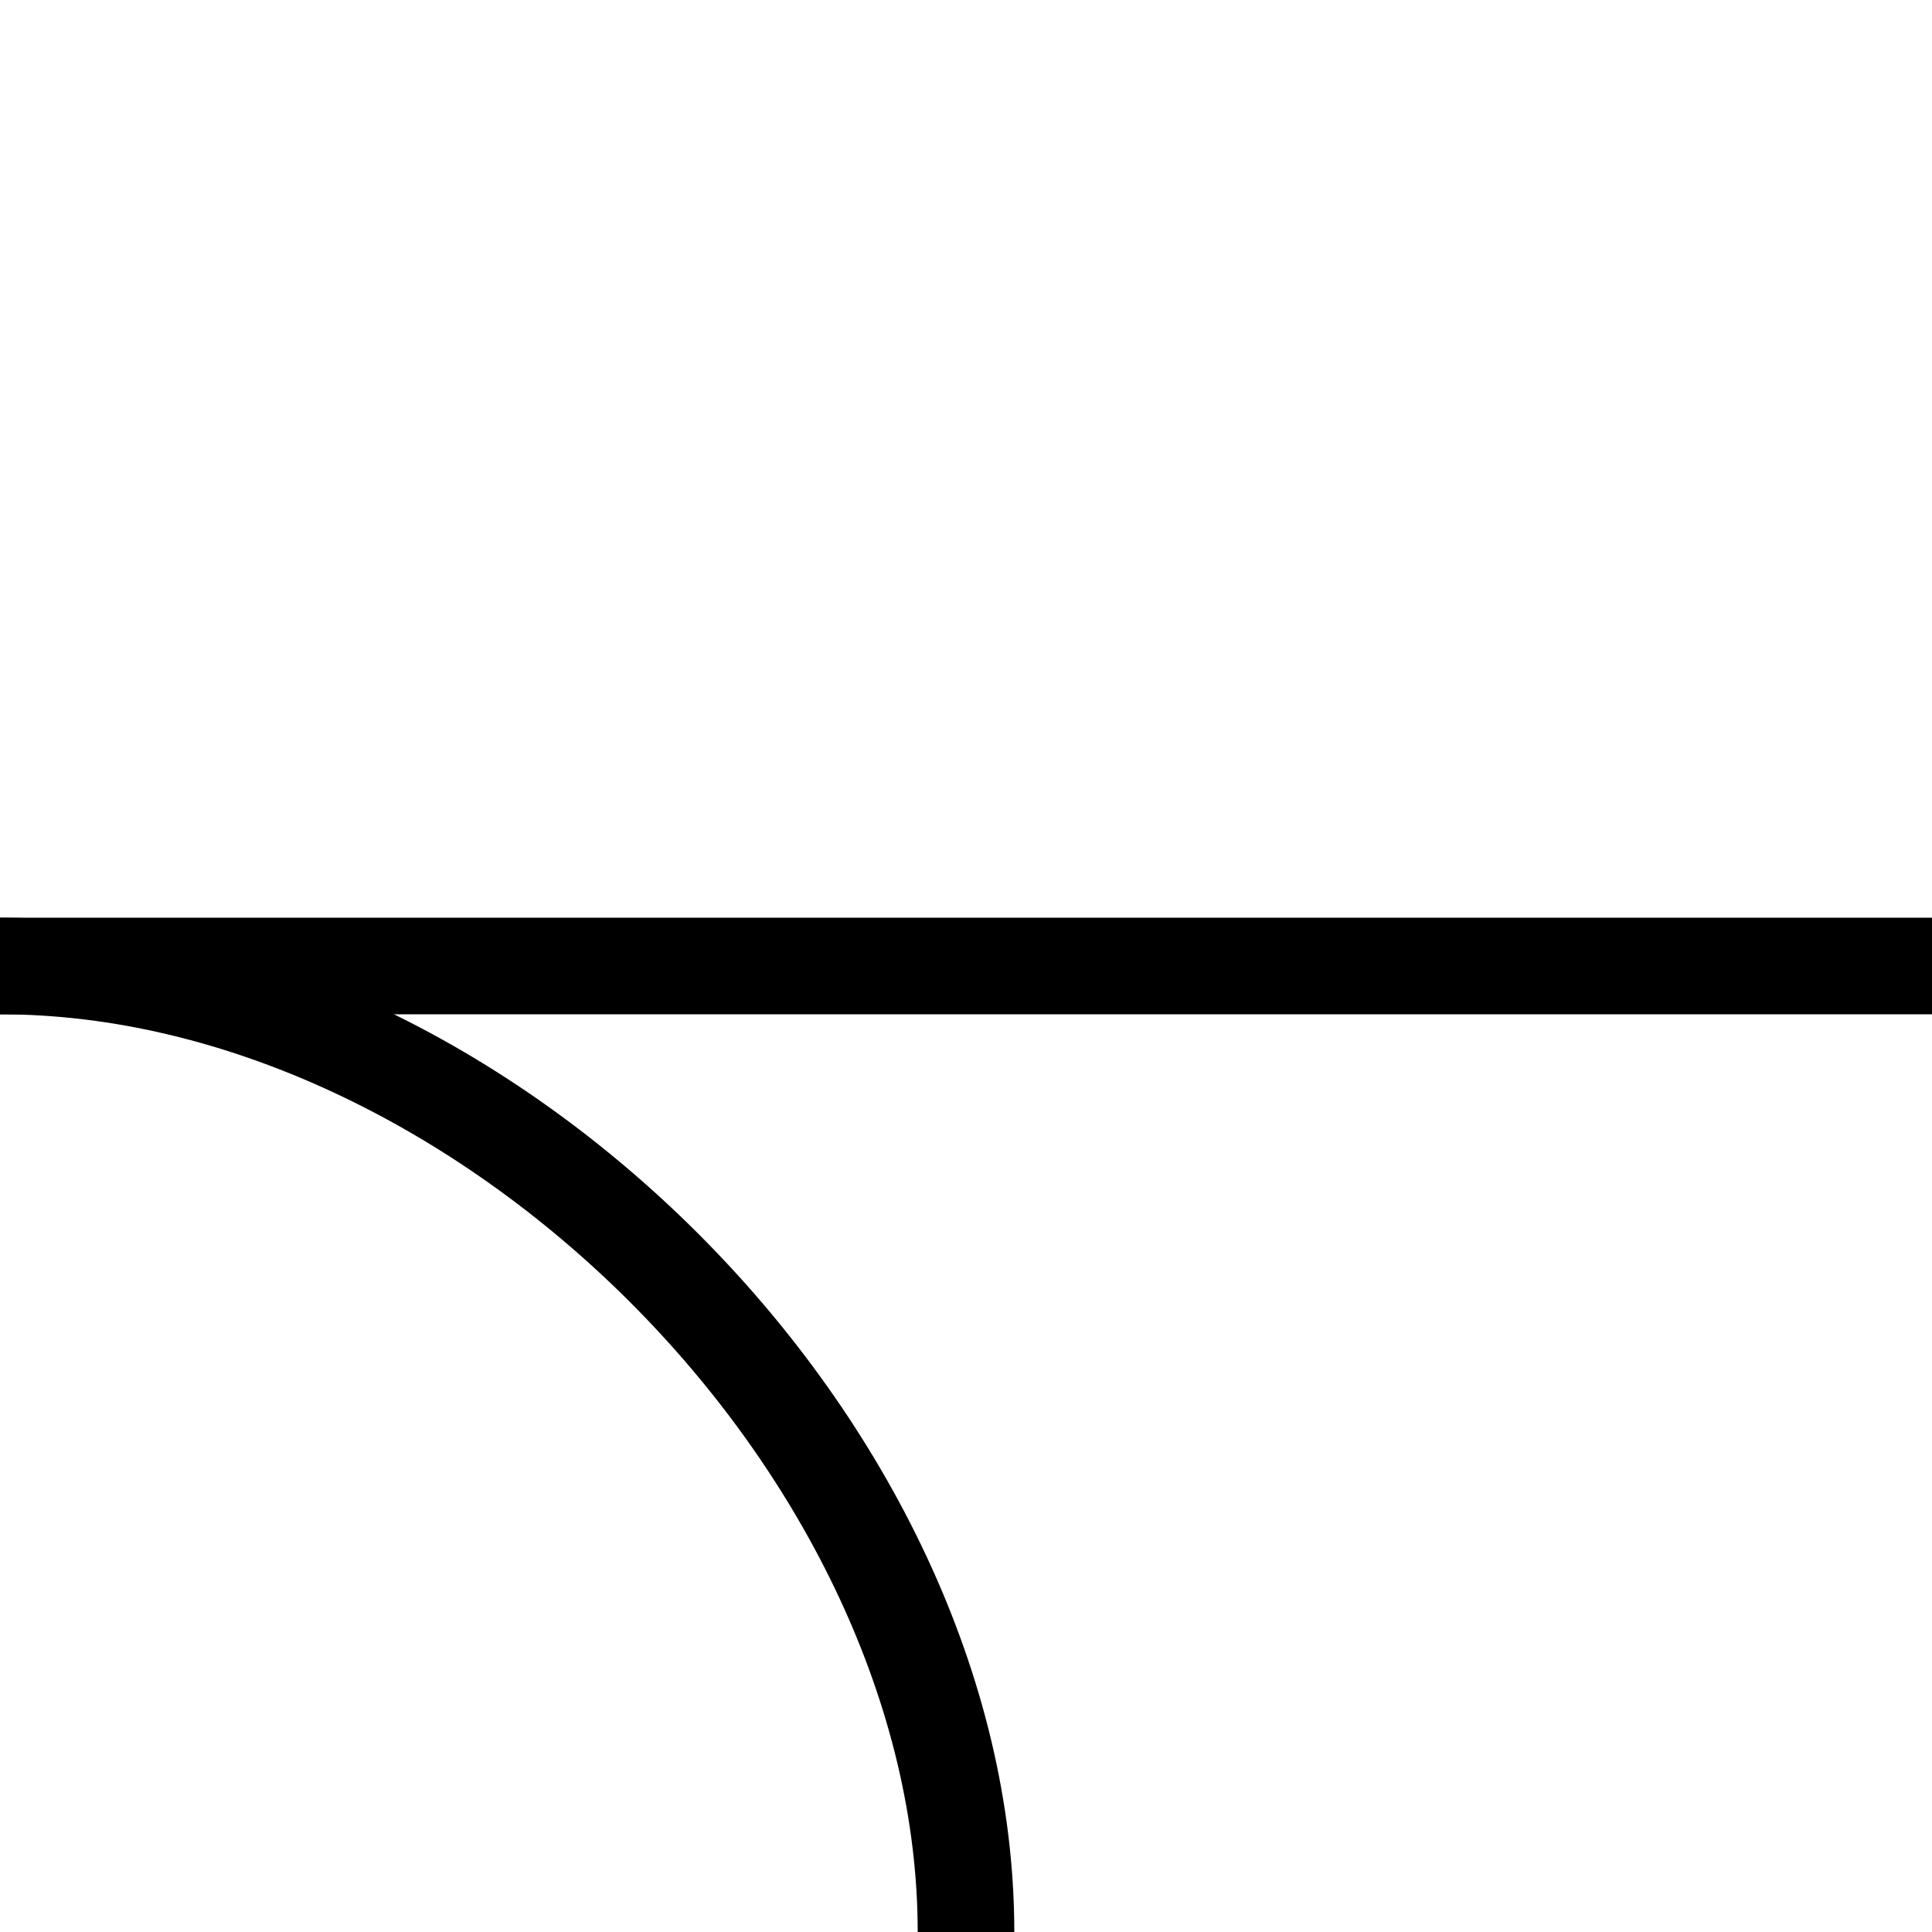
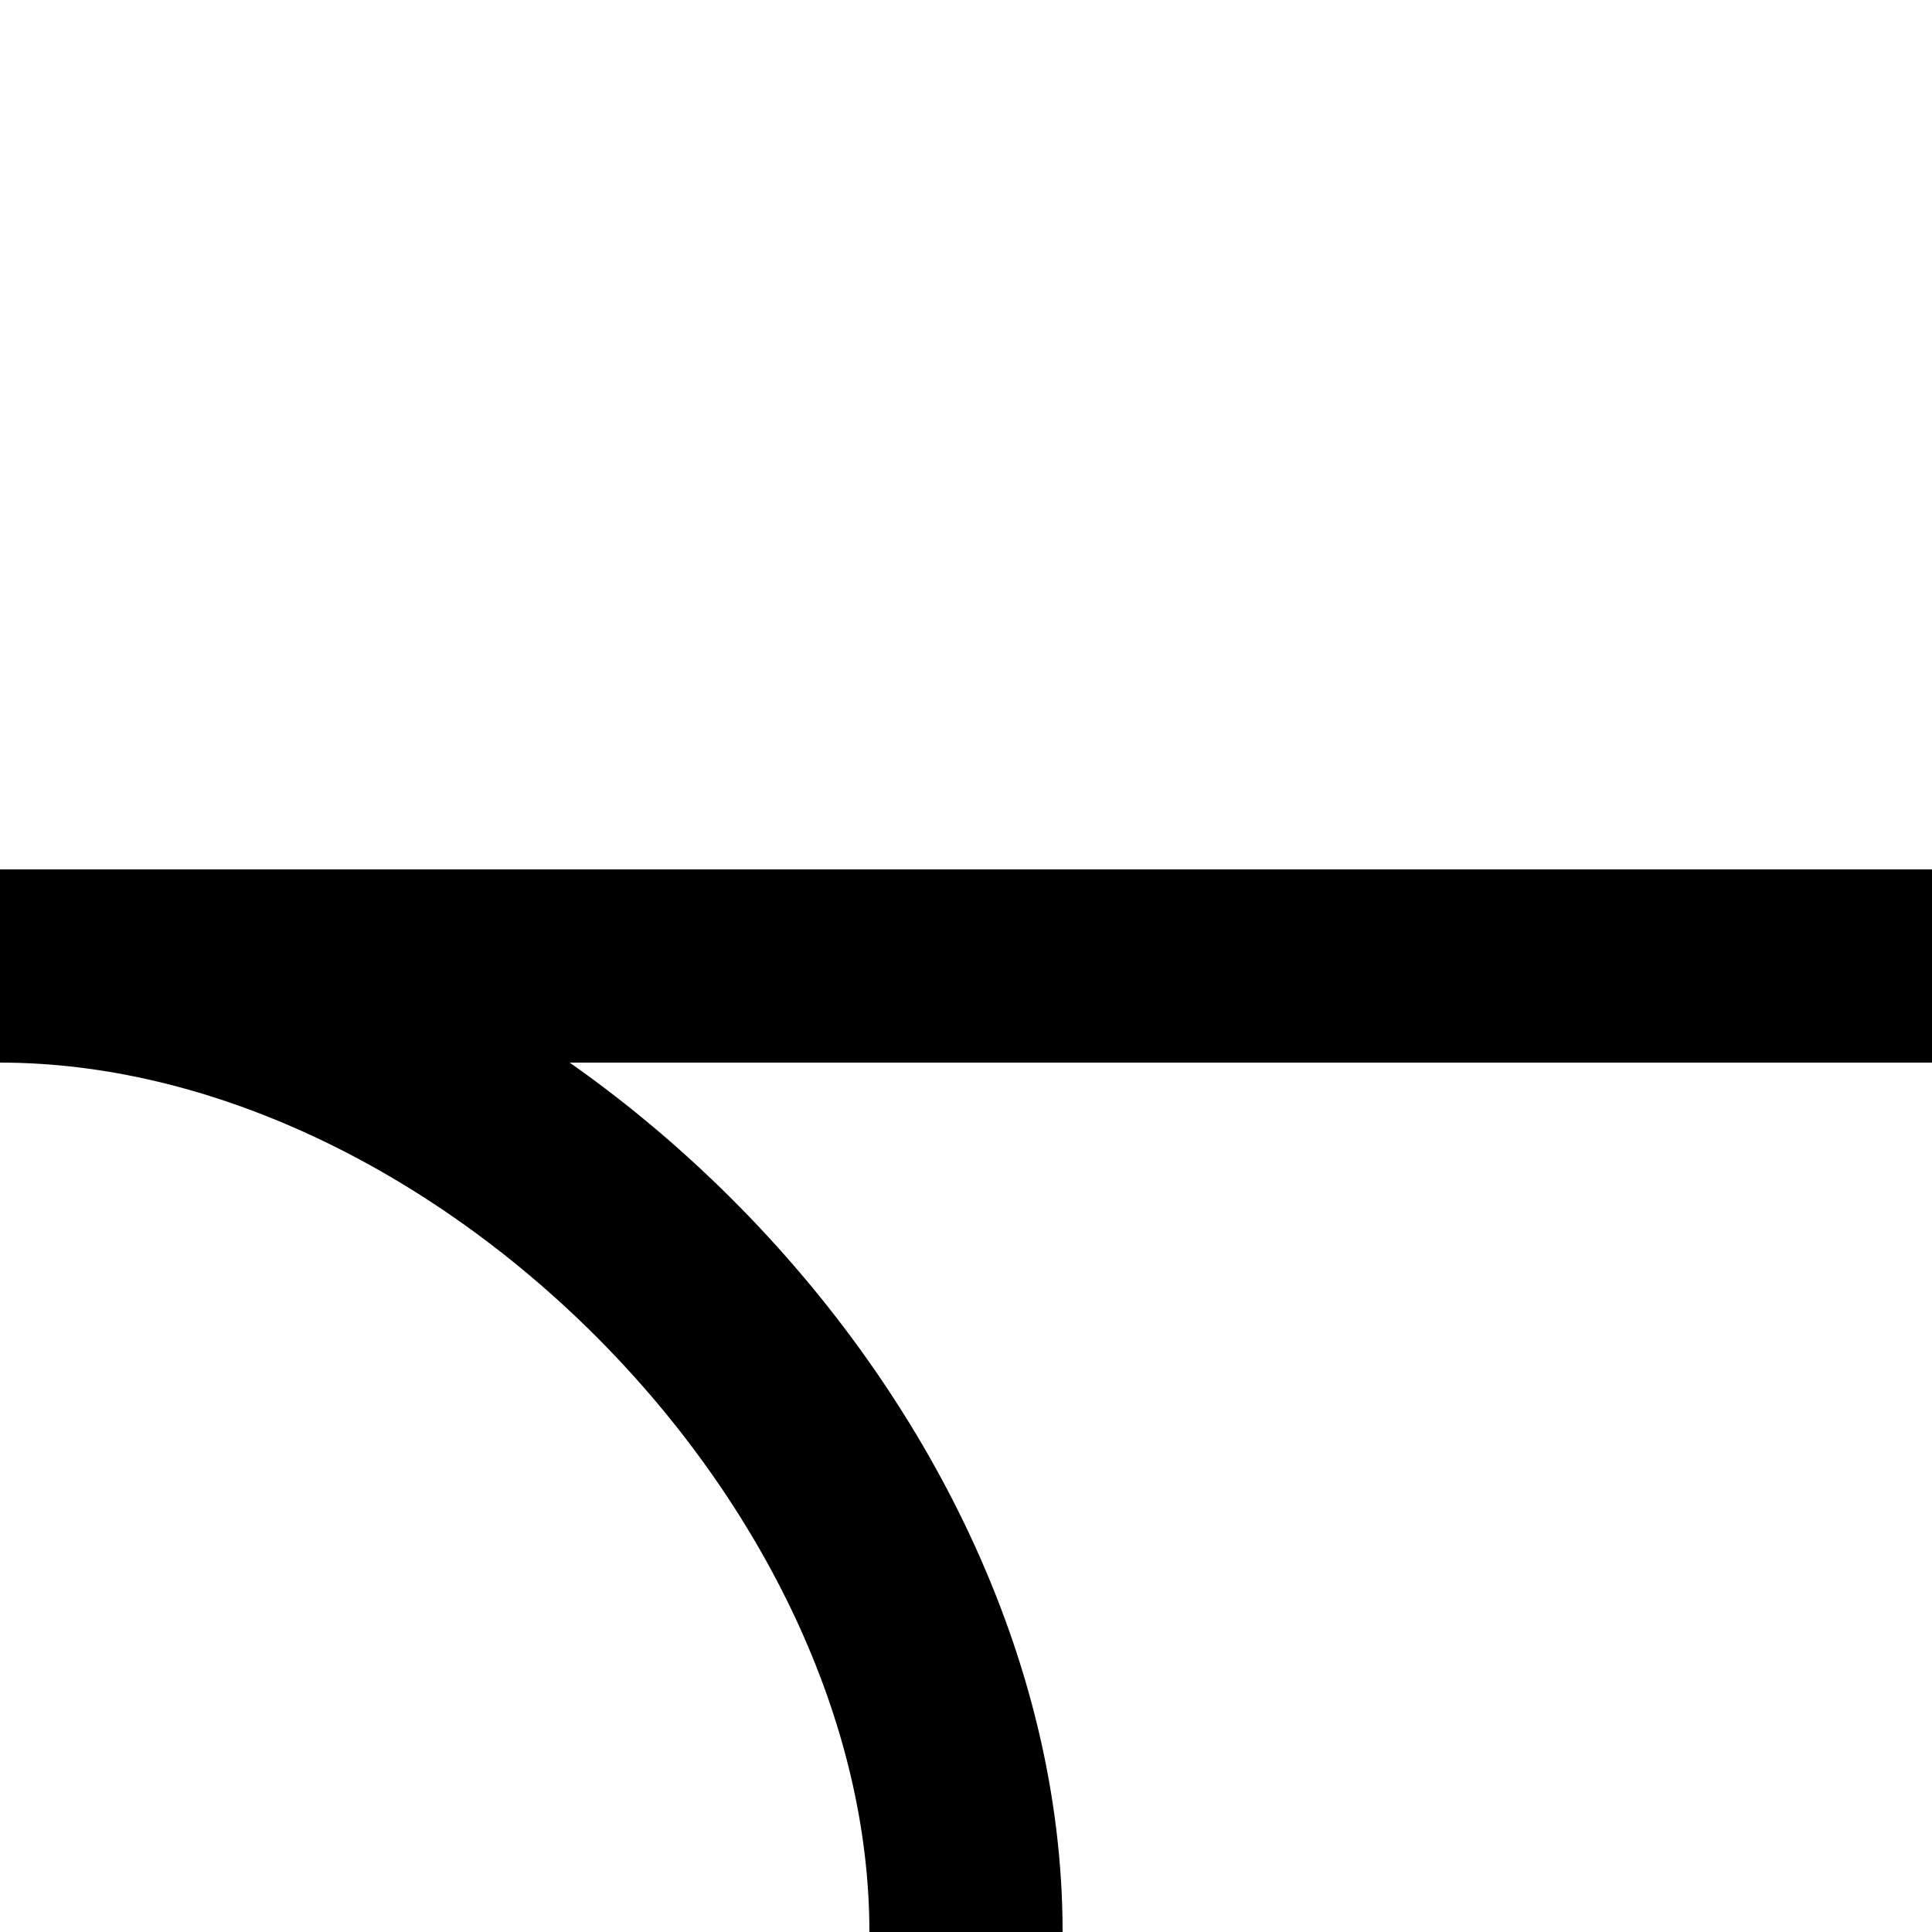
<svg xmlns="http://www.w3.org/2000/svg" width="20mm" height="20mm" viewBox="0 0 20 20" version="1.1" id="svg1">
  <defs id="defs1" />
  <g id="layer1">
-     <path style="fill:none;stroke:#000000;stroke-width:1" d="M 20,10 H 2.7815501e-7" id="path1" />
-     <path style="fill:none;stroke:#000000;stroke-width:1" d="M 2.7815501e-7,10 C 5,10 10,15 10,20" id="path1-5" />
+     <path style="fill:none;stroke:#000000;stroke-width:2;stroke-dasharray:none" d="M 20,10 H 2.7815501e-7" id="path1" />
+     <path style="fill:none;stroke:#000000;stroke-width:2;stroke-dasharray:none" d="M 2.7815501e-7,10 C 5,10 10,15 10,20" id="path1-5" />
  </g>
</svg>
